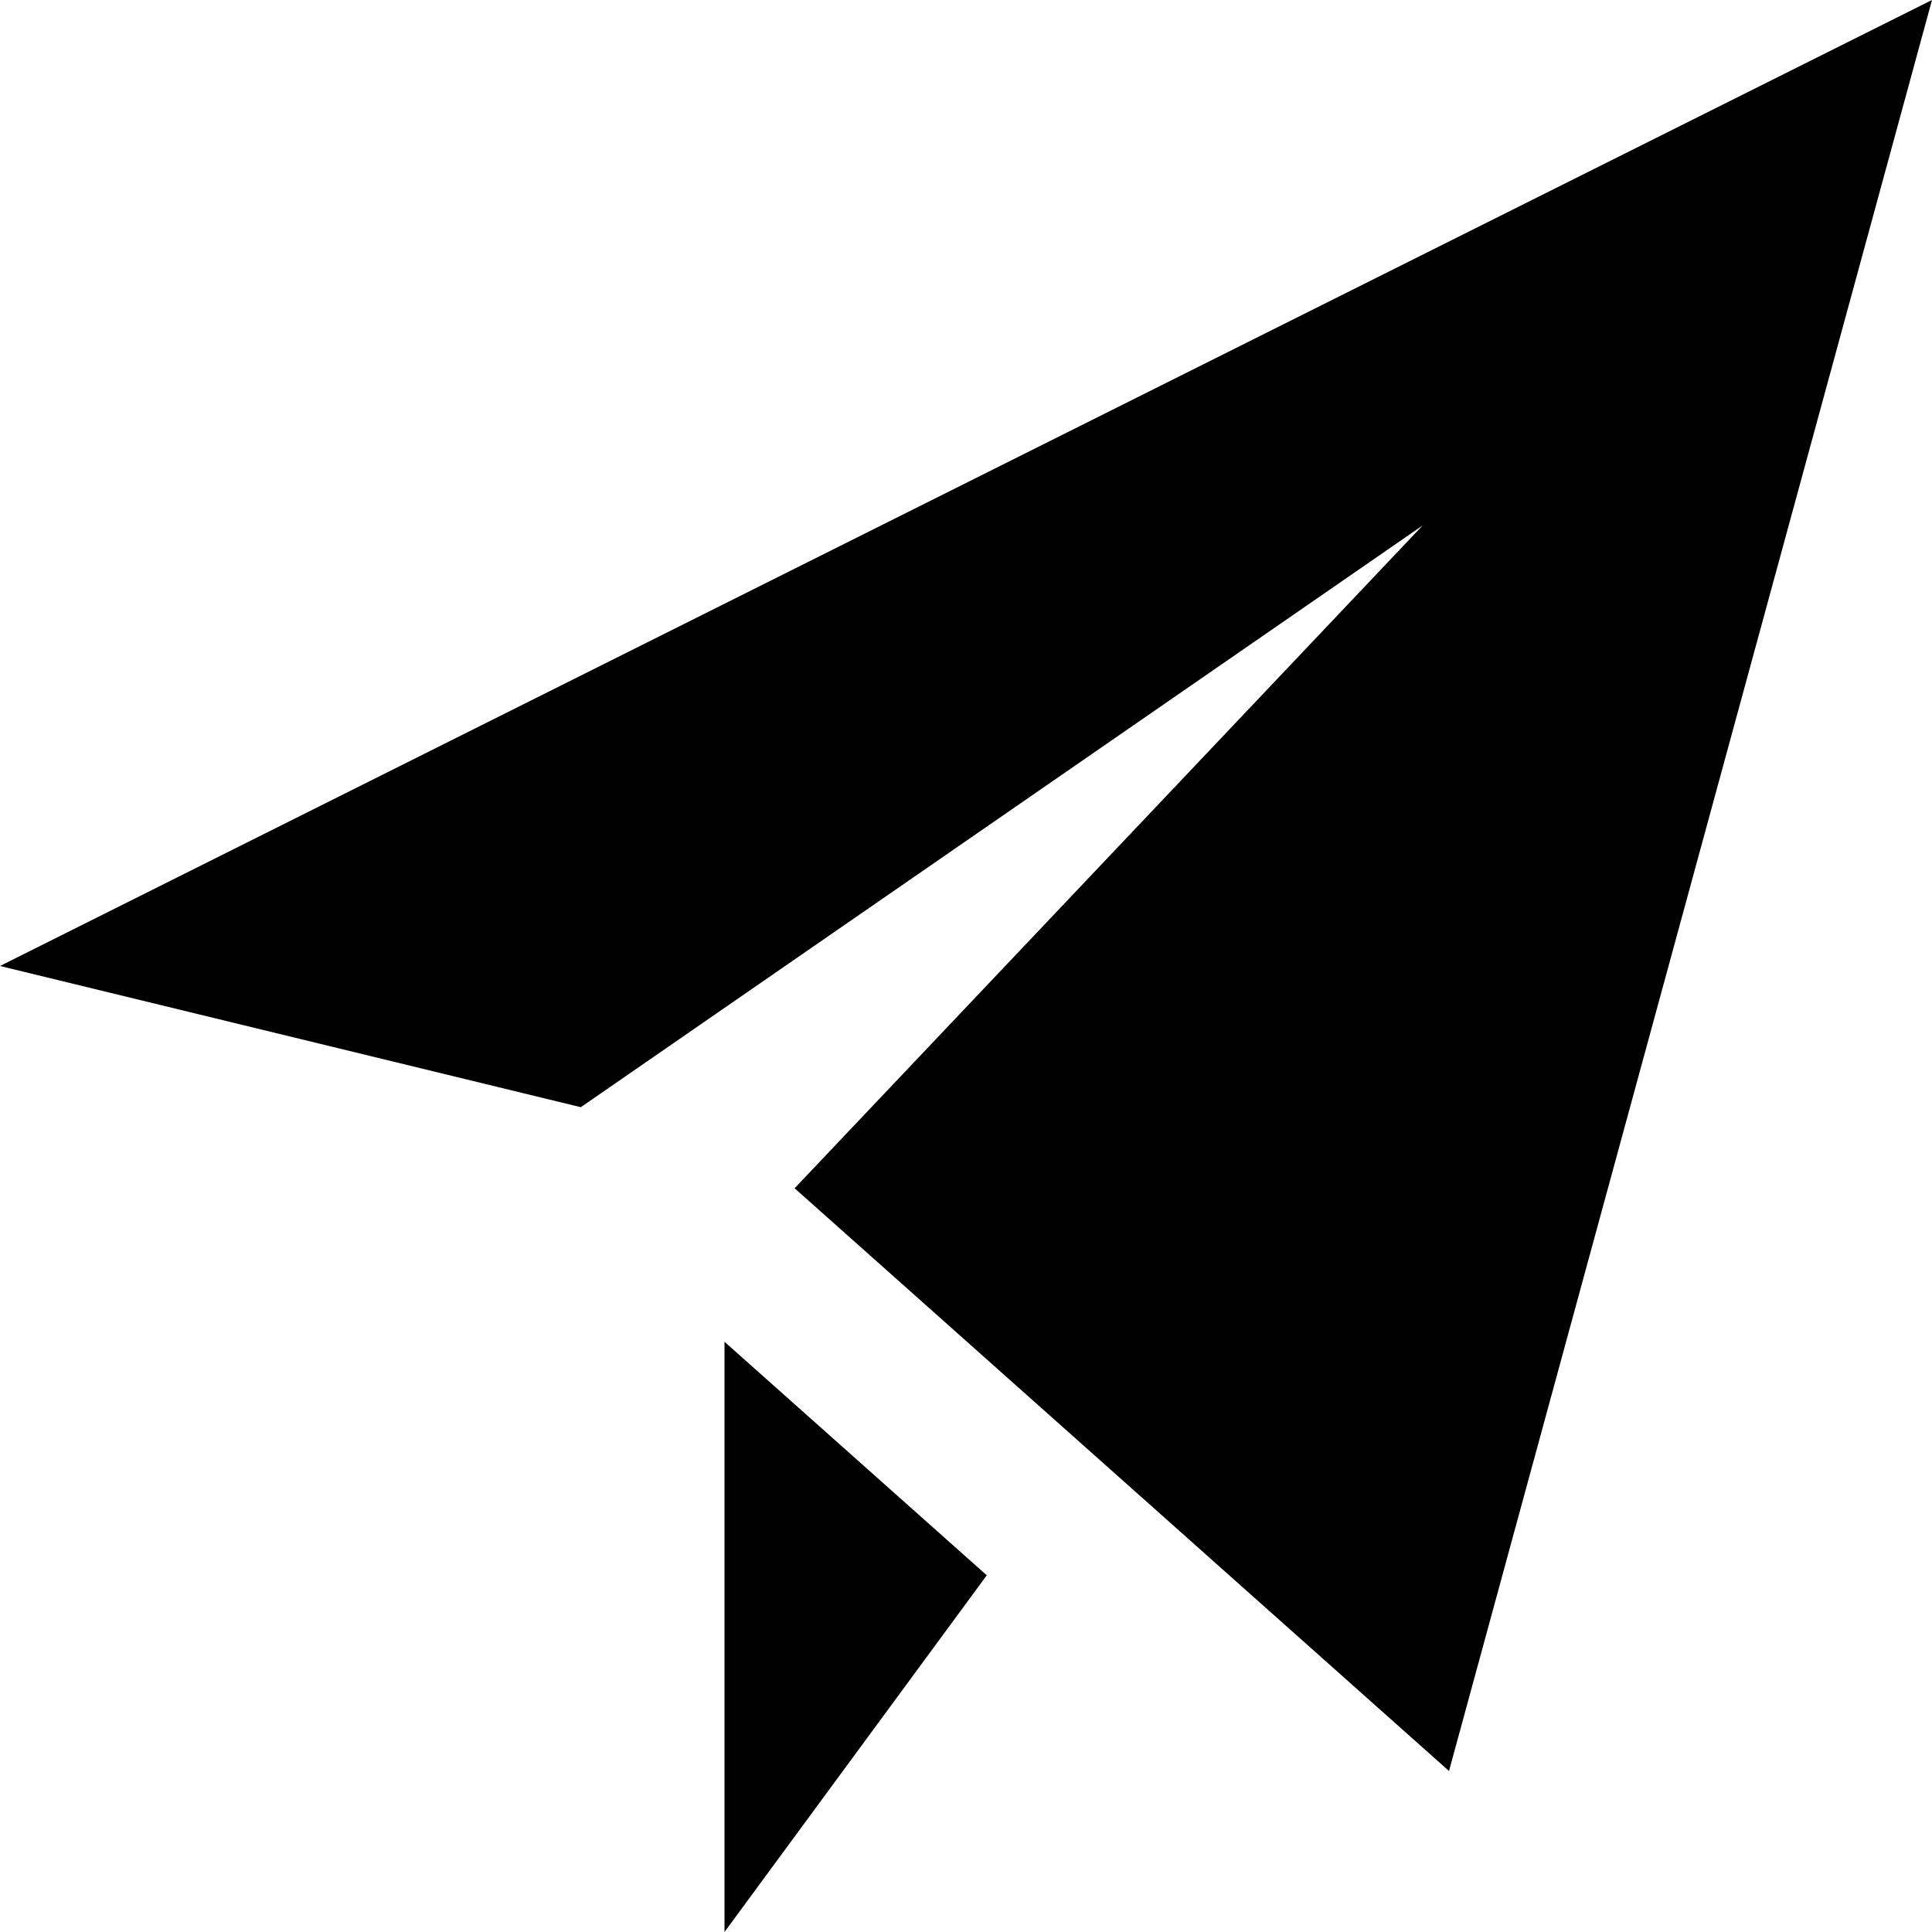
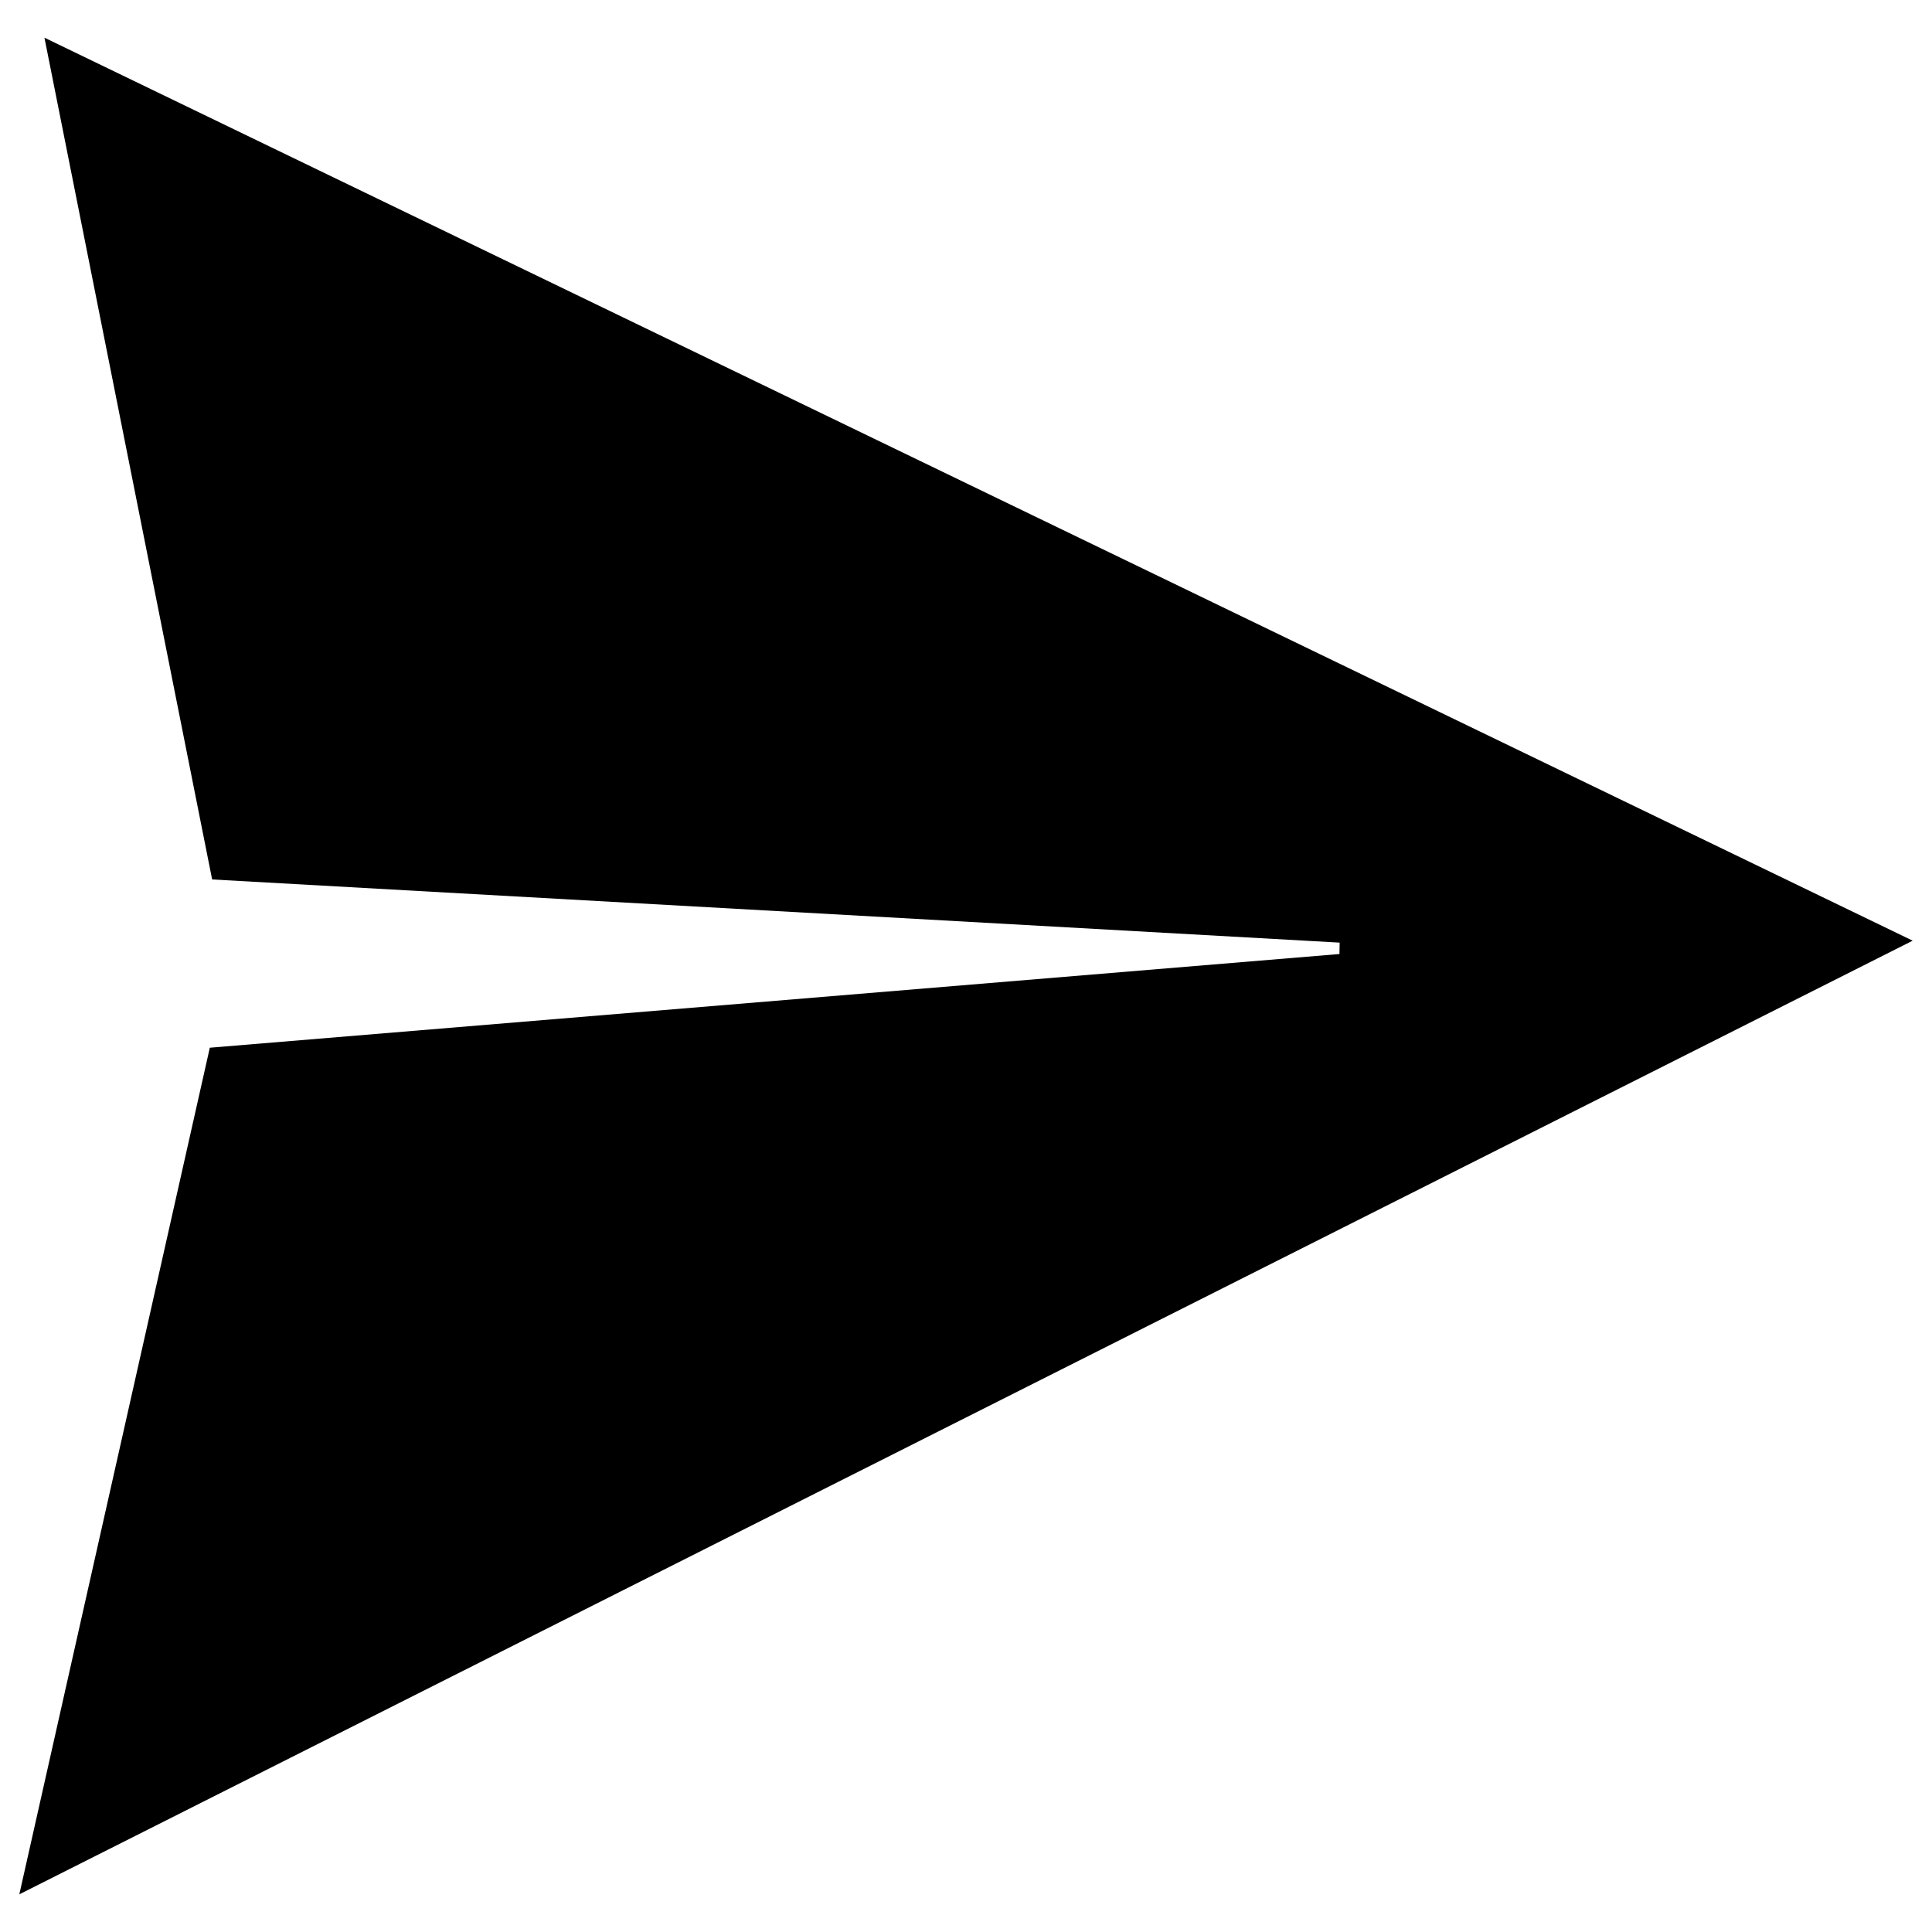
- <svg xmlns="http://www.w3.org/2000/svg" width="24" height="24" viewBox="0 0 24 24">
-   <path d="M24 0l-6 22-8.129-7.239 7.802-8.234-10.458 7.227-7.215-1.754 24-12zm-15 16.668v7.332l3.258-4.431-3.258-2.901z" />
+ <svg xmlns="http://www.w3.org/2000/svg" version="1.1" x="0px" y="0px" viewBox="0 0 1000 1000" enable-background="new 0 0 1000 1000" xml:space="preserve">
+   <g>
+     <path d="M10,980.5l98.6-438.2l584.7-48.5l0.1-5.9l-583.6-32.7L23,19.5l967,467.4L10,980.5z" />
+   </g>
</svg>
